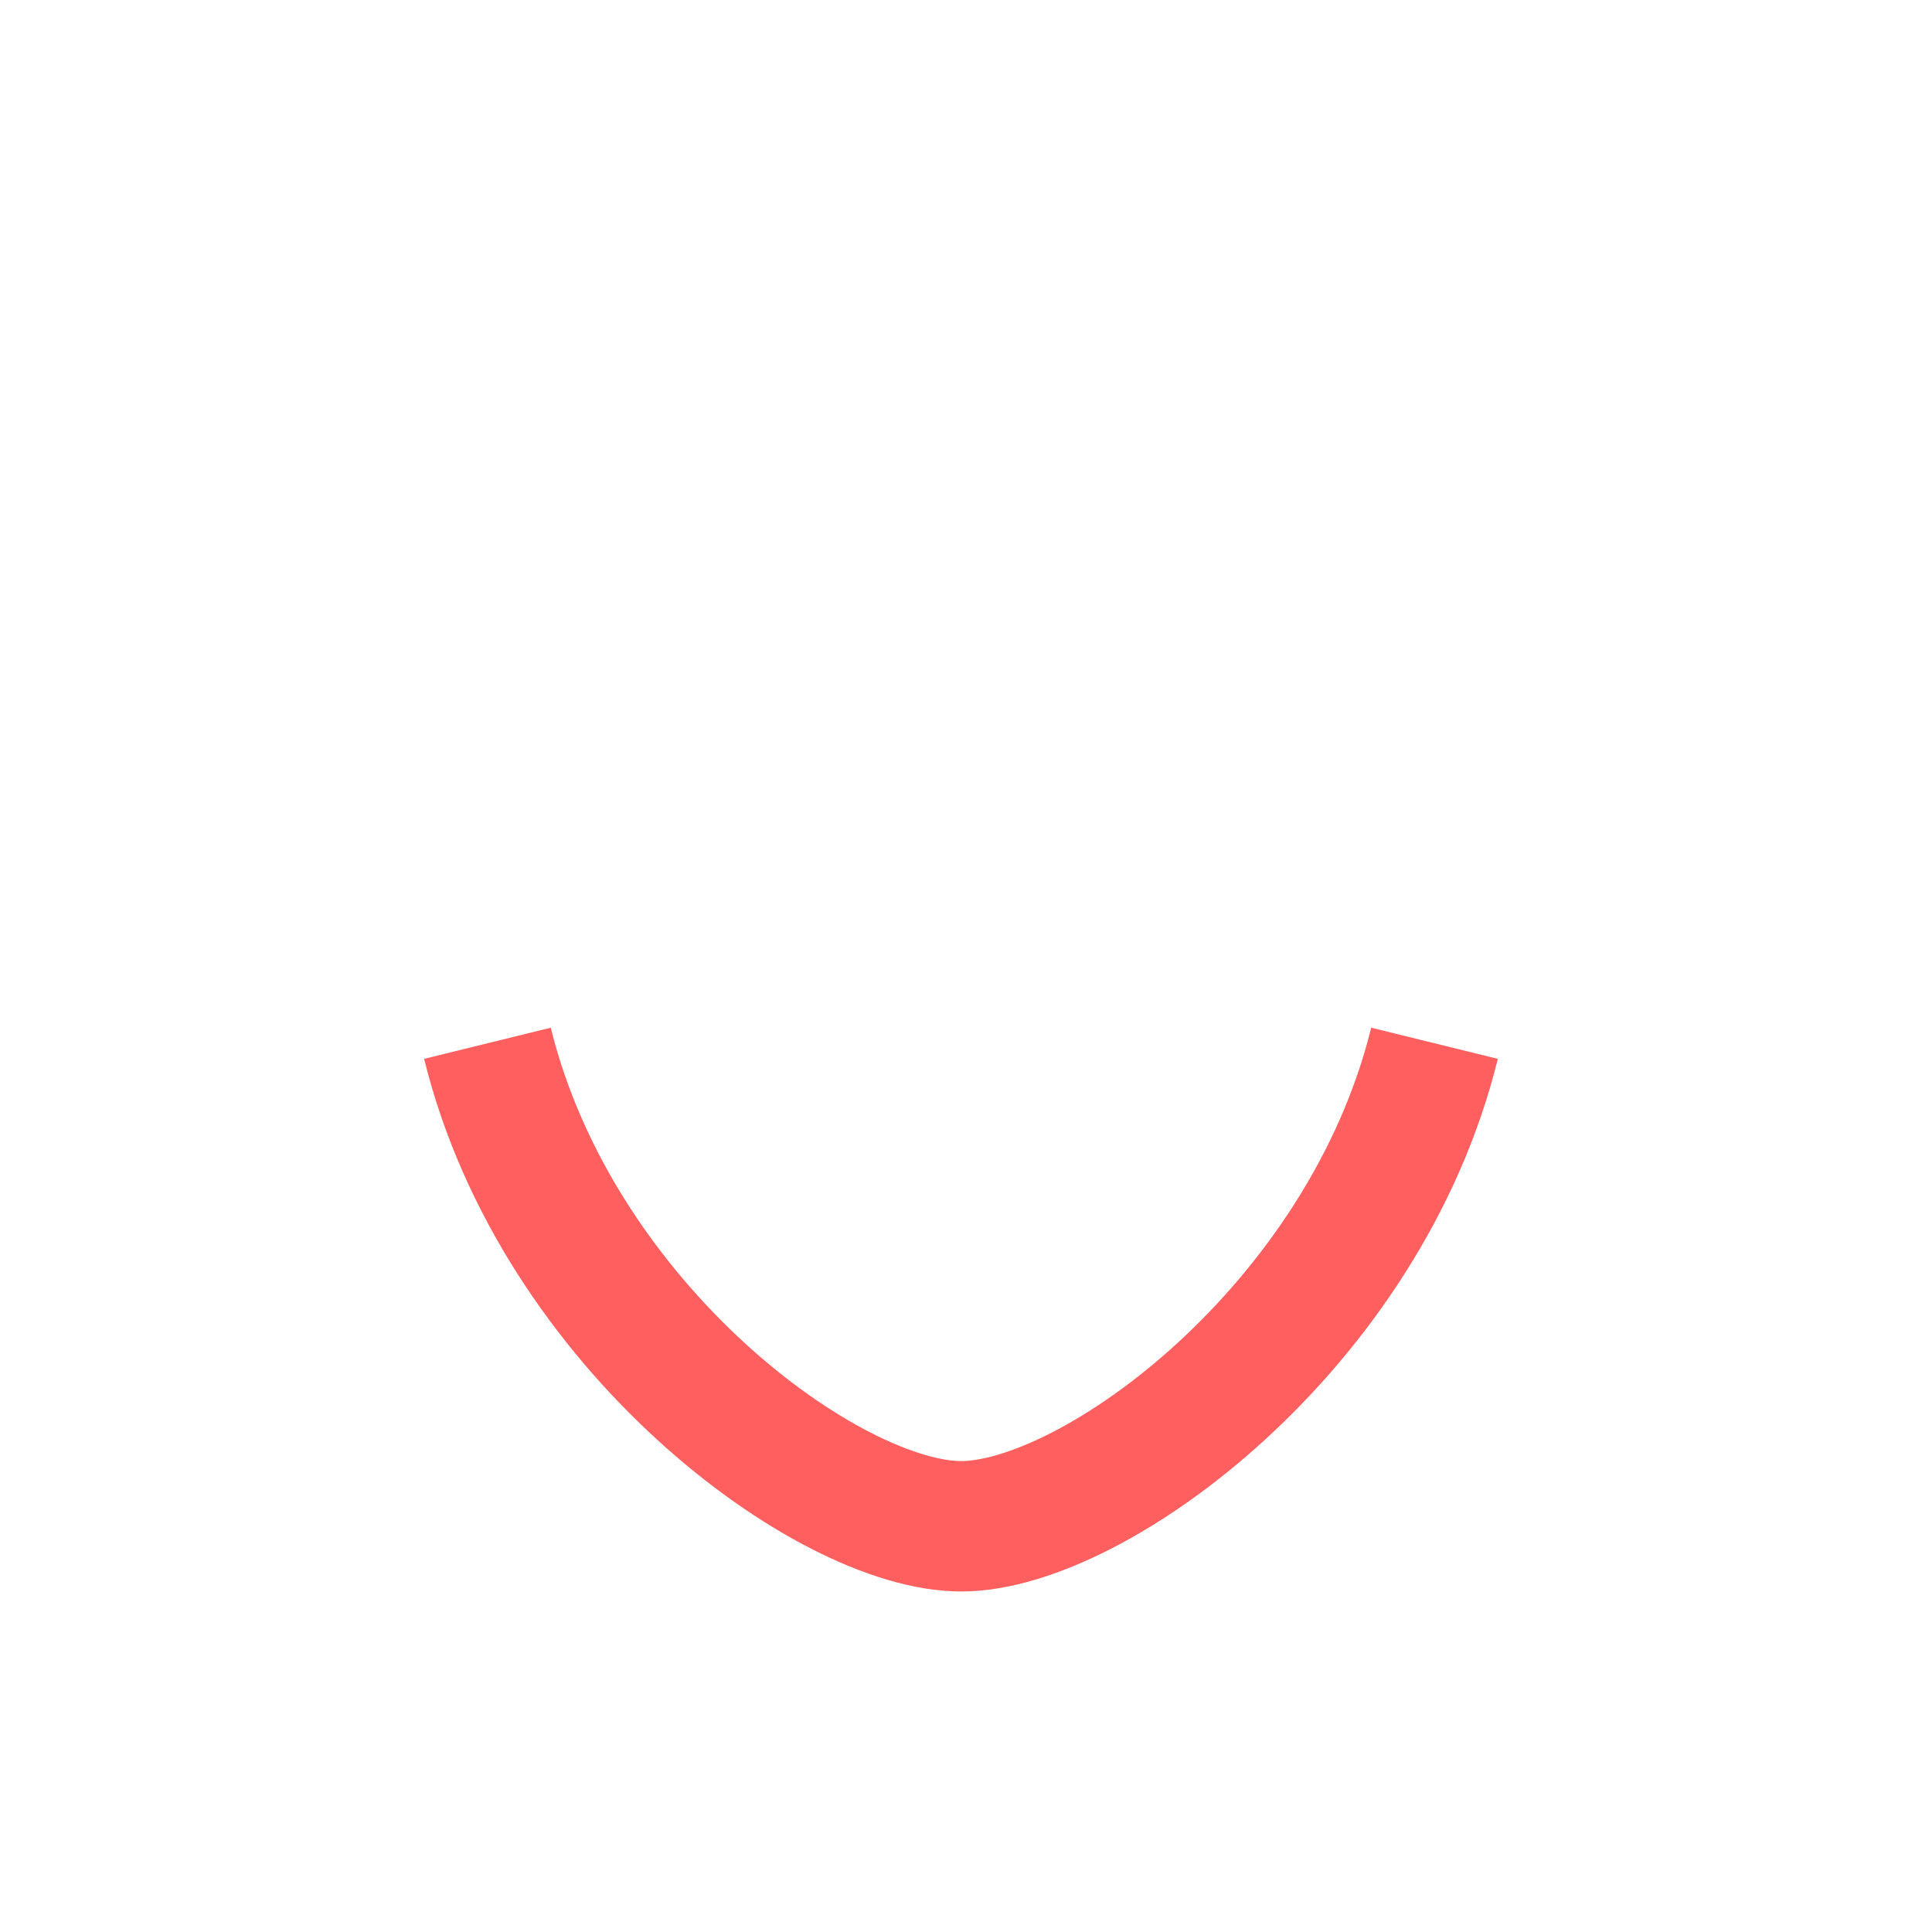
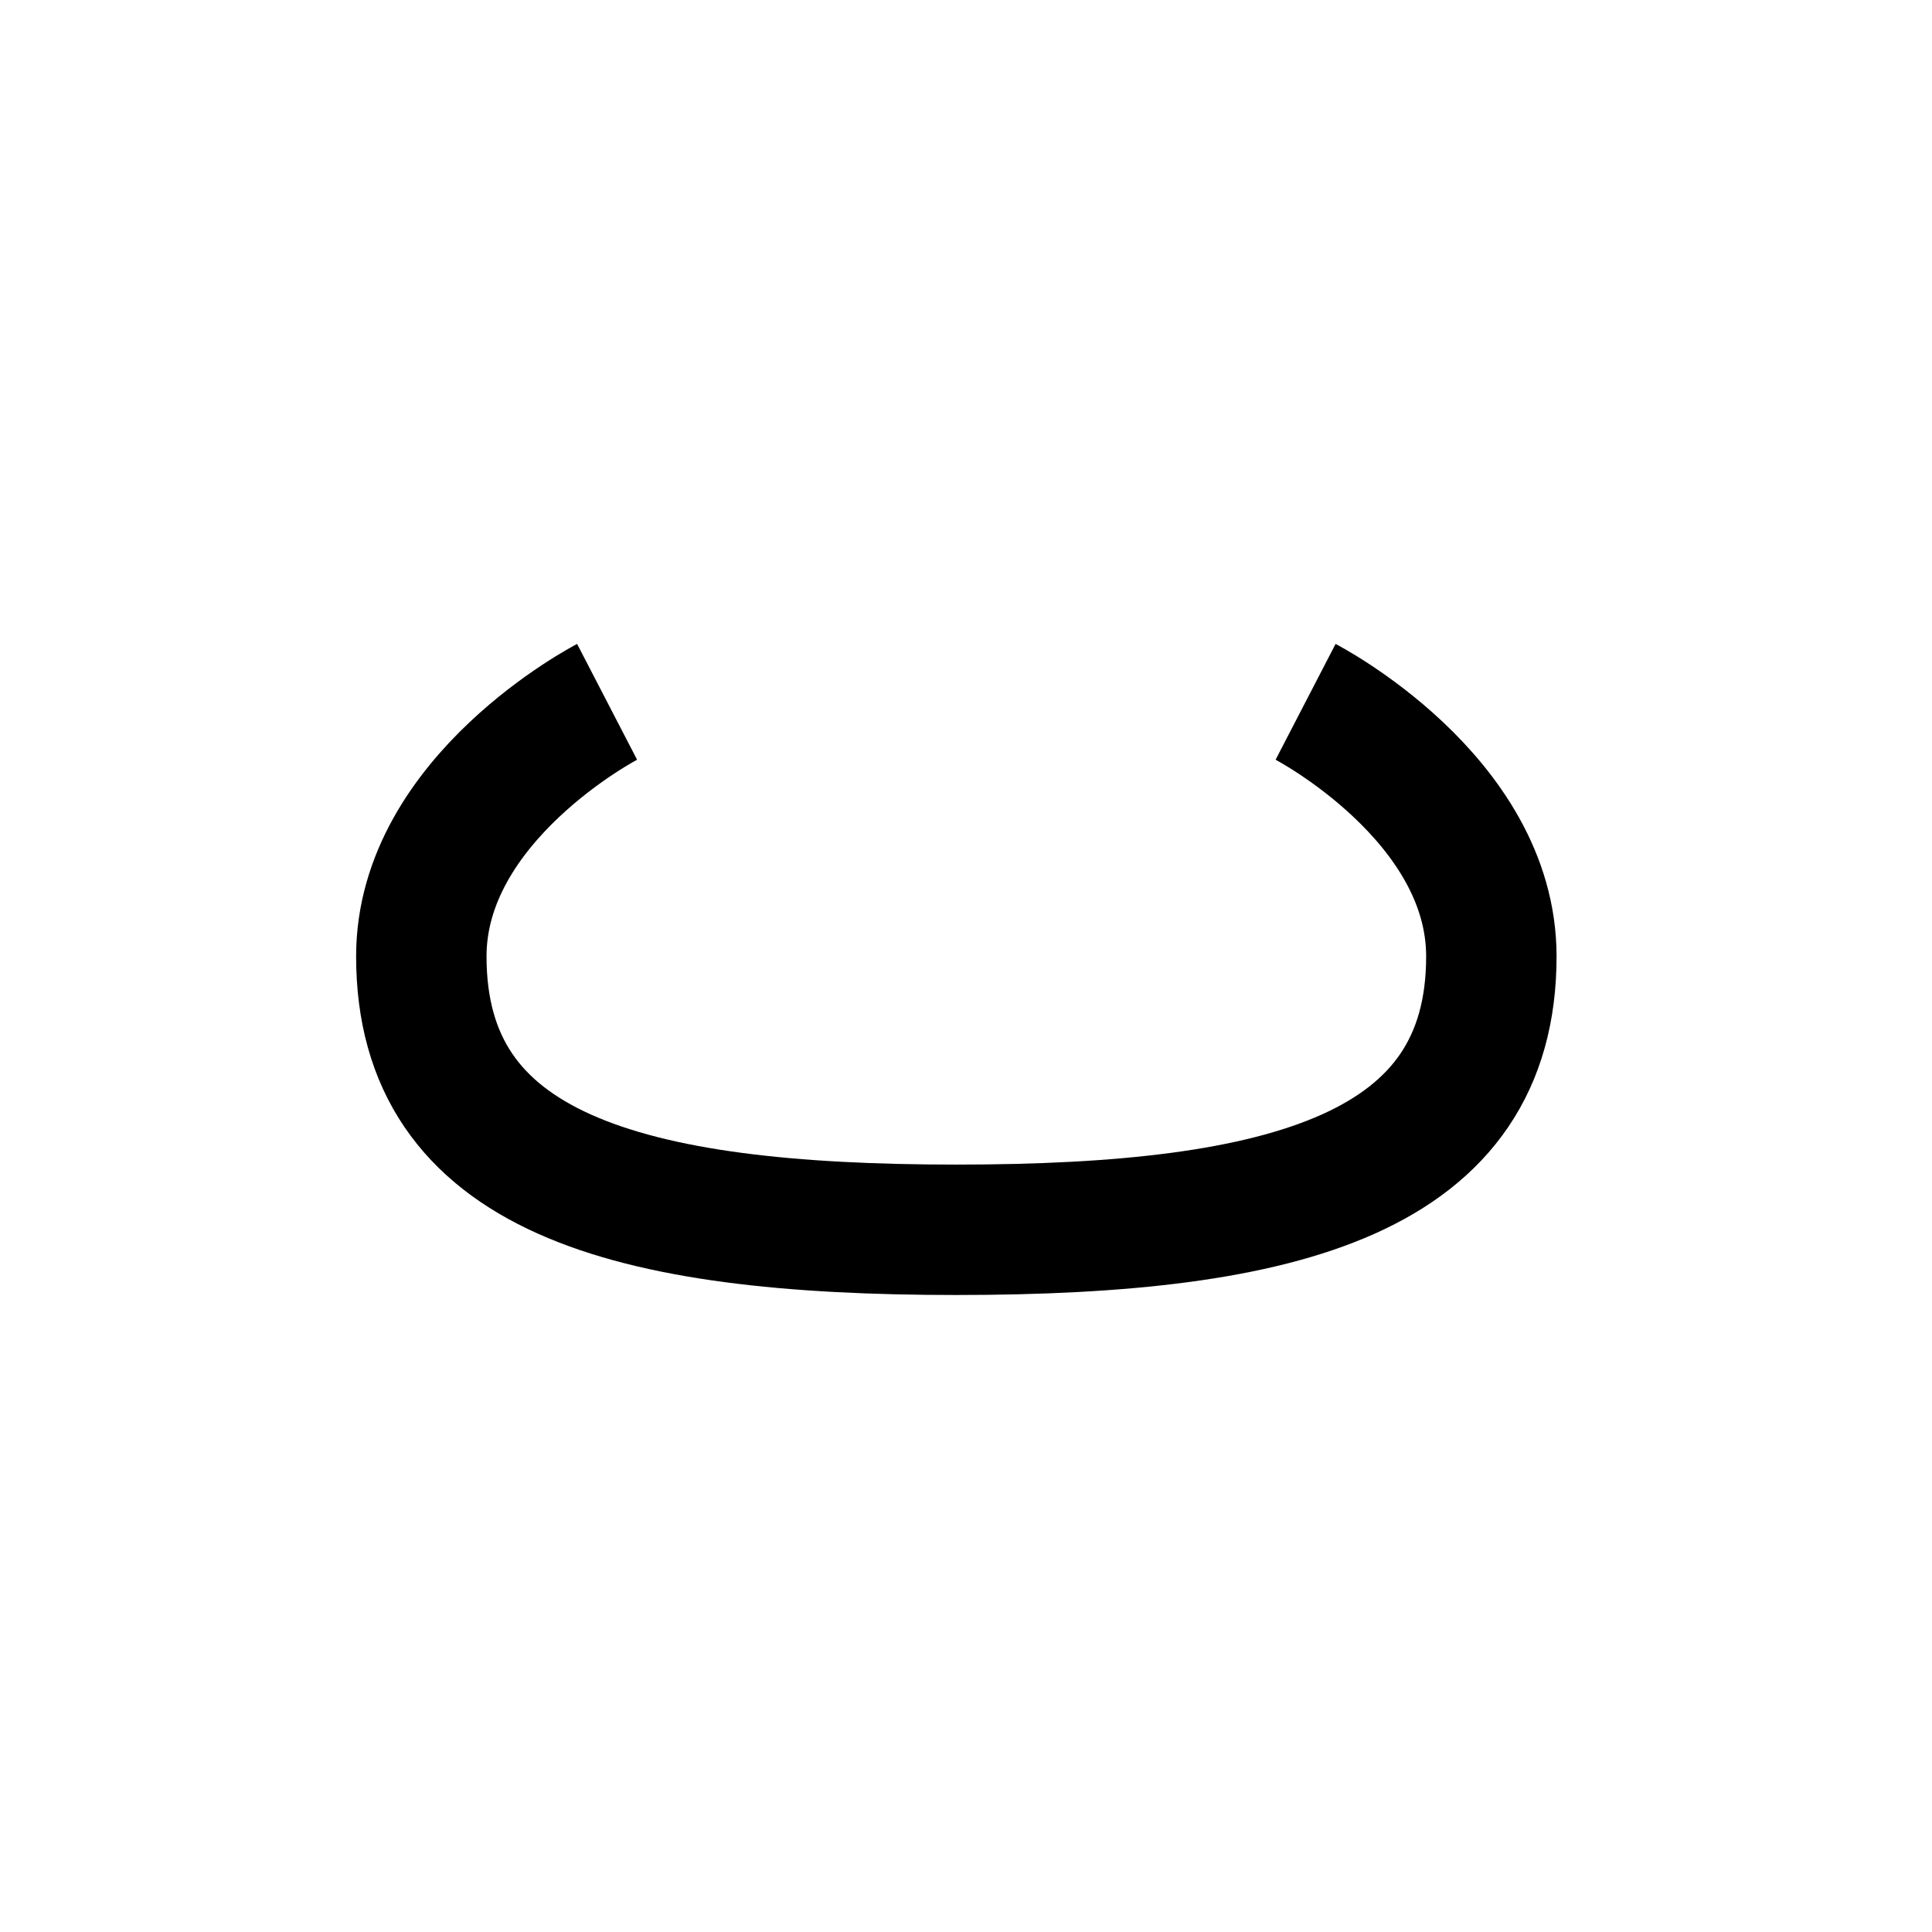
<svg xmlns="http://www.w3.org/2000/svg" width="52" height="52" viewBox="0 0 52 52" fill="none">
-   <g id="nose-04">
-     <path id="Vector" d="M38.61 28.08C36.73 35.72 29.44 41.08 25.87 41.08C22.3 41.08 15 35.72 13.12 28.08" stroke="#FF5F5F" stroke-width="3.51" />
+   <g id="nose-06">
+     <path id="Vector" d="M35.14 18.89C35.14 18.89 40.14 21.48 40.14 25.74C40.14 31.56 34.66 33.1 25.74 33.1C16.82 33.1 11.34 31.56 11.34 25.74C11.34 21.48 16.34 18.89 16.34 18.89" stroke="#000000" stroke-width="3.51" />
  </g>
</svg>
